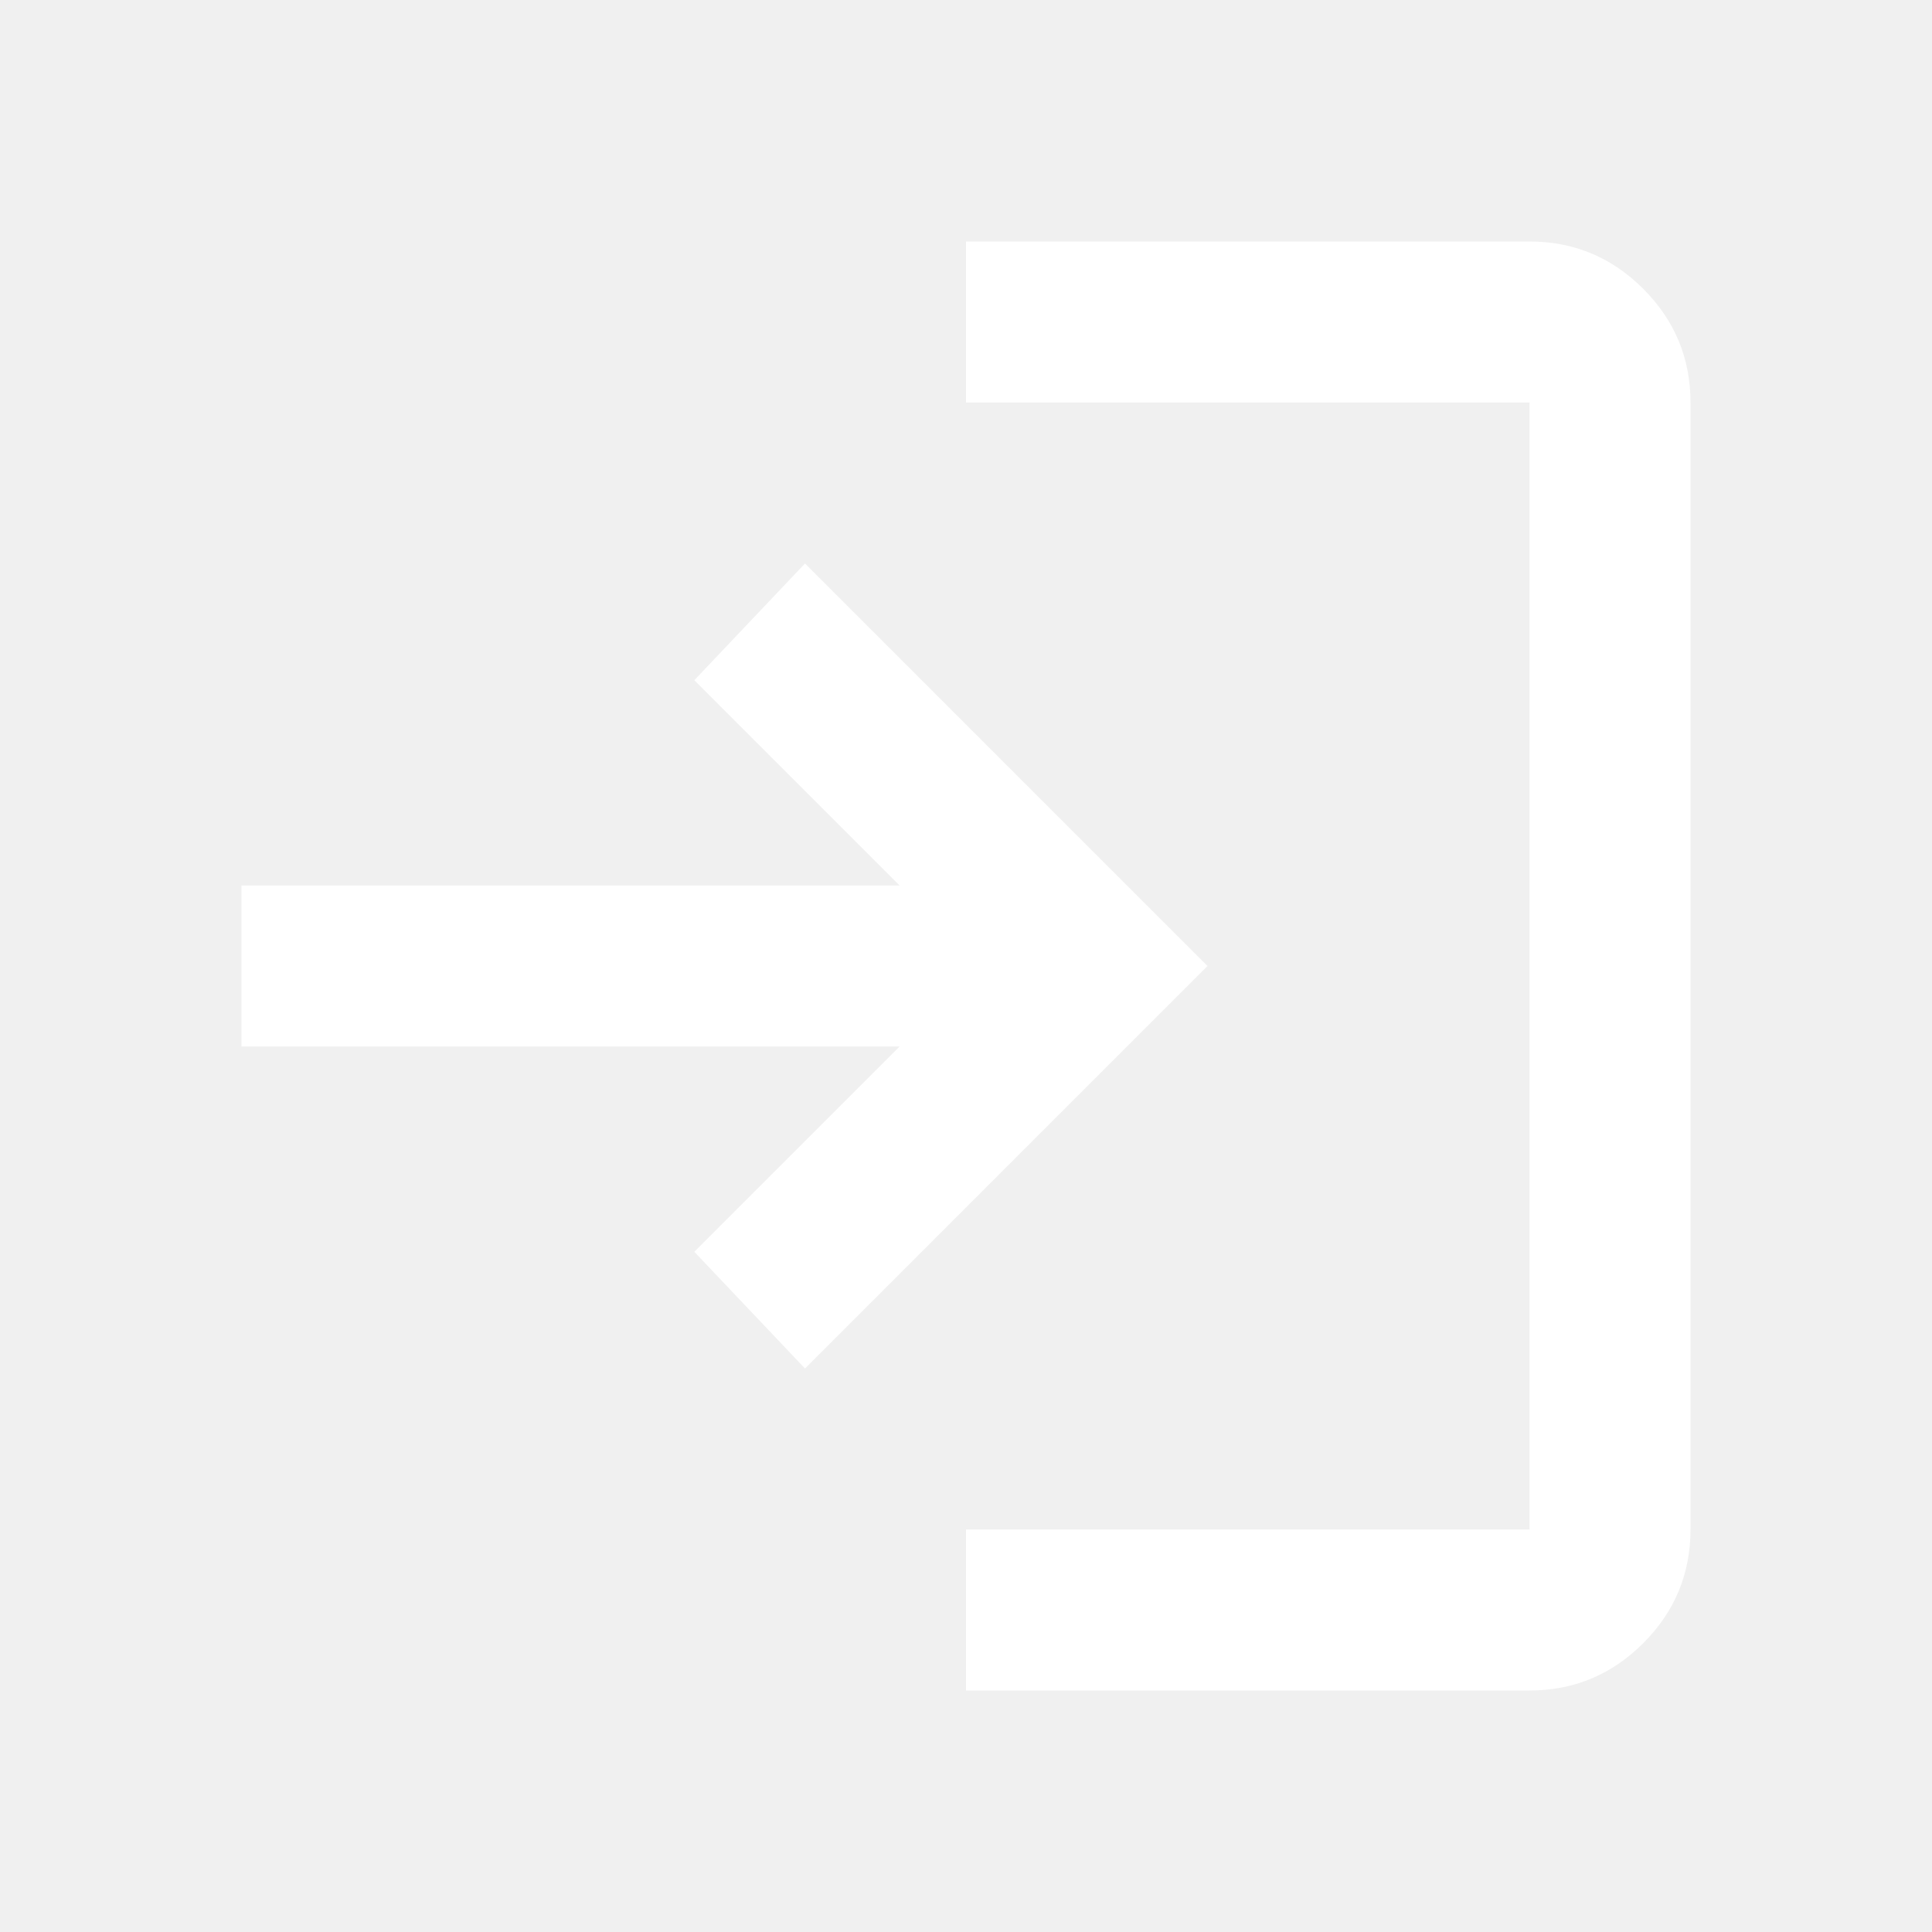
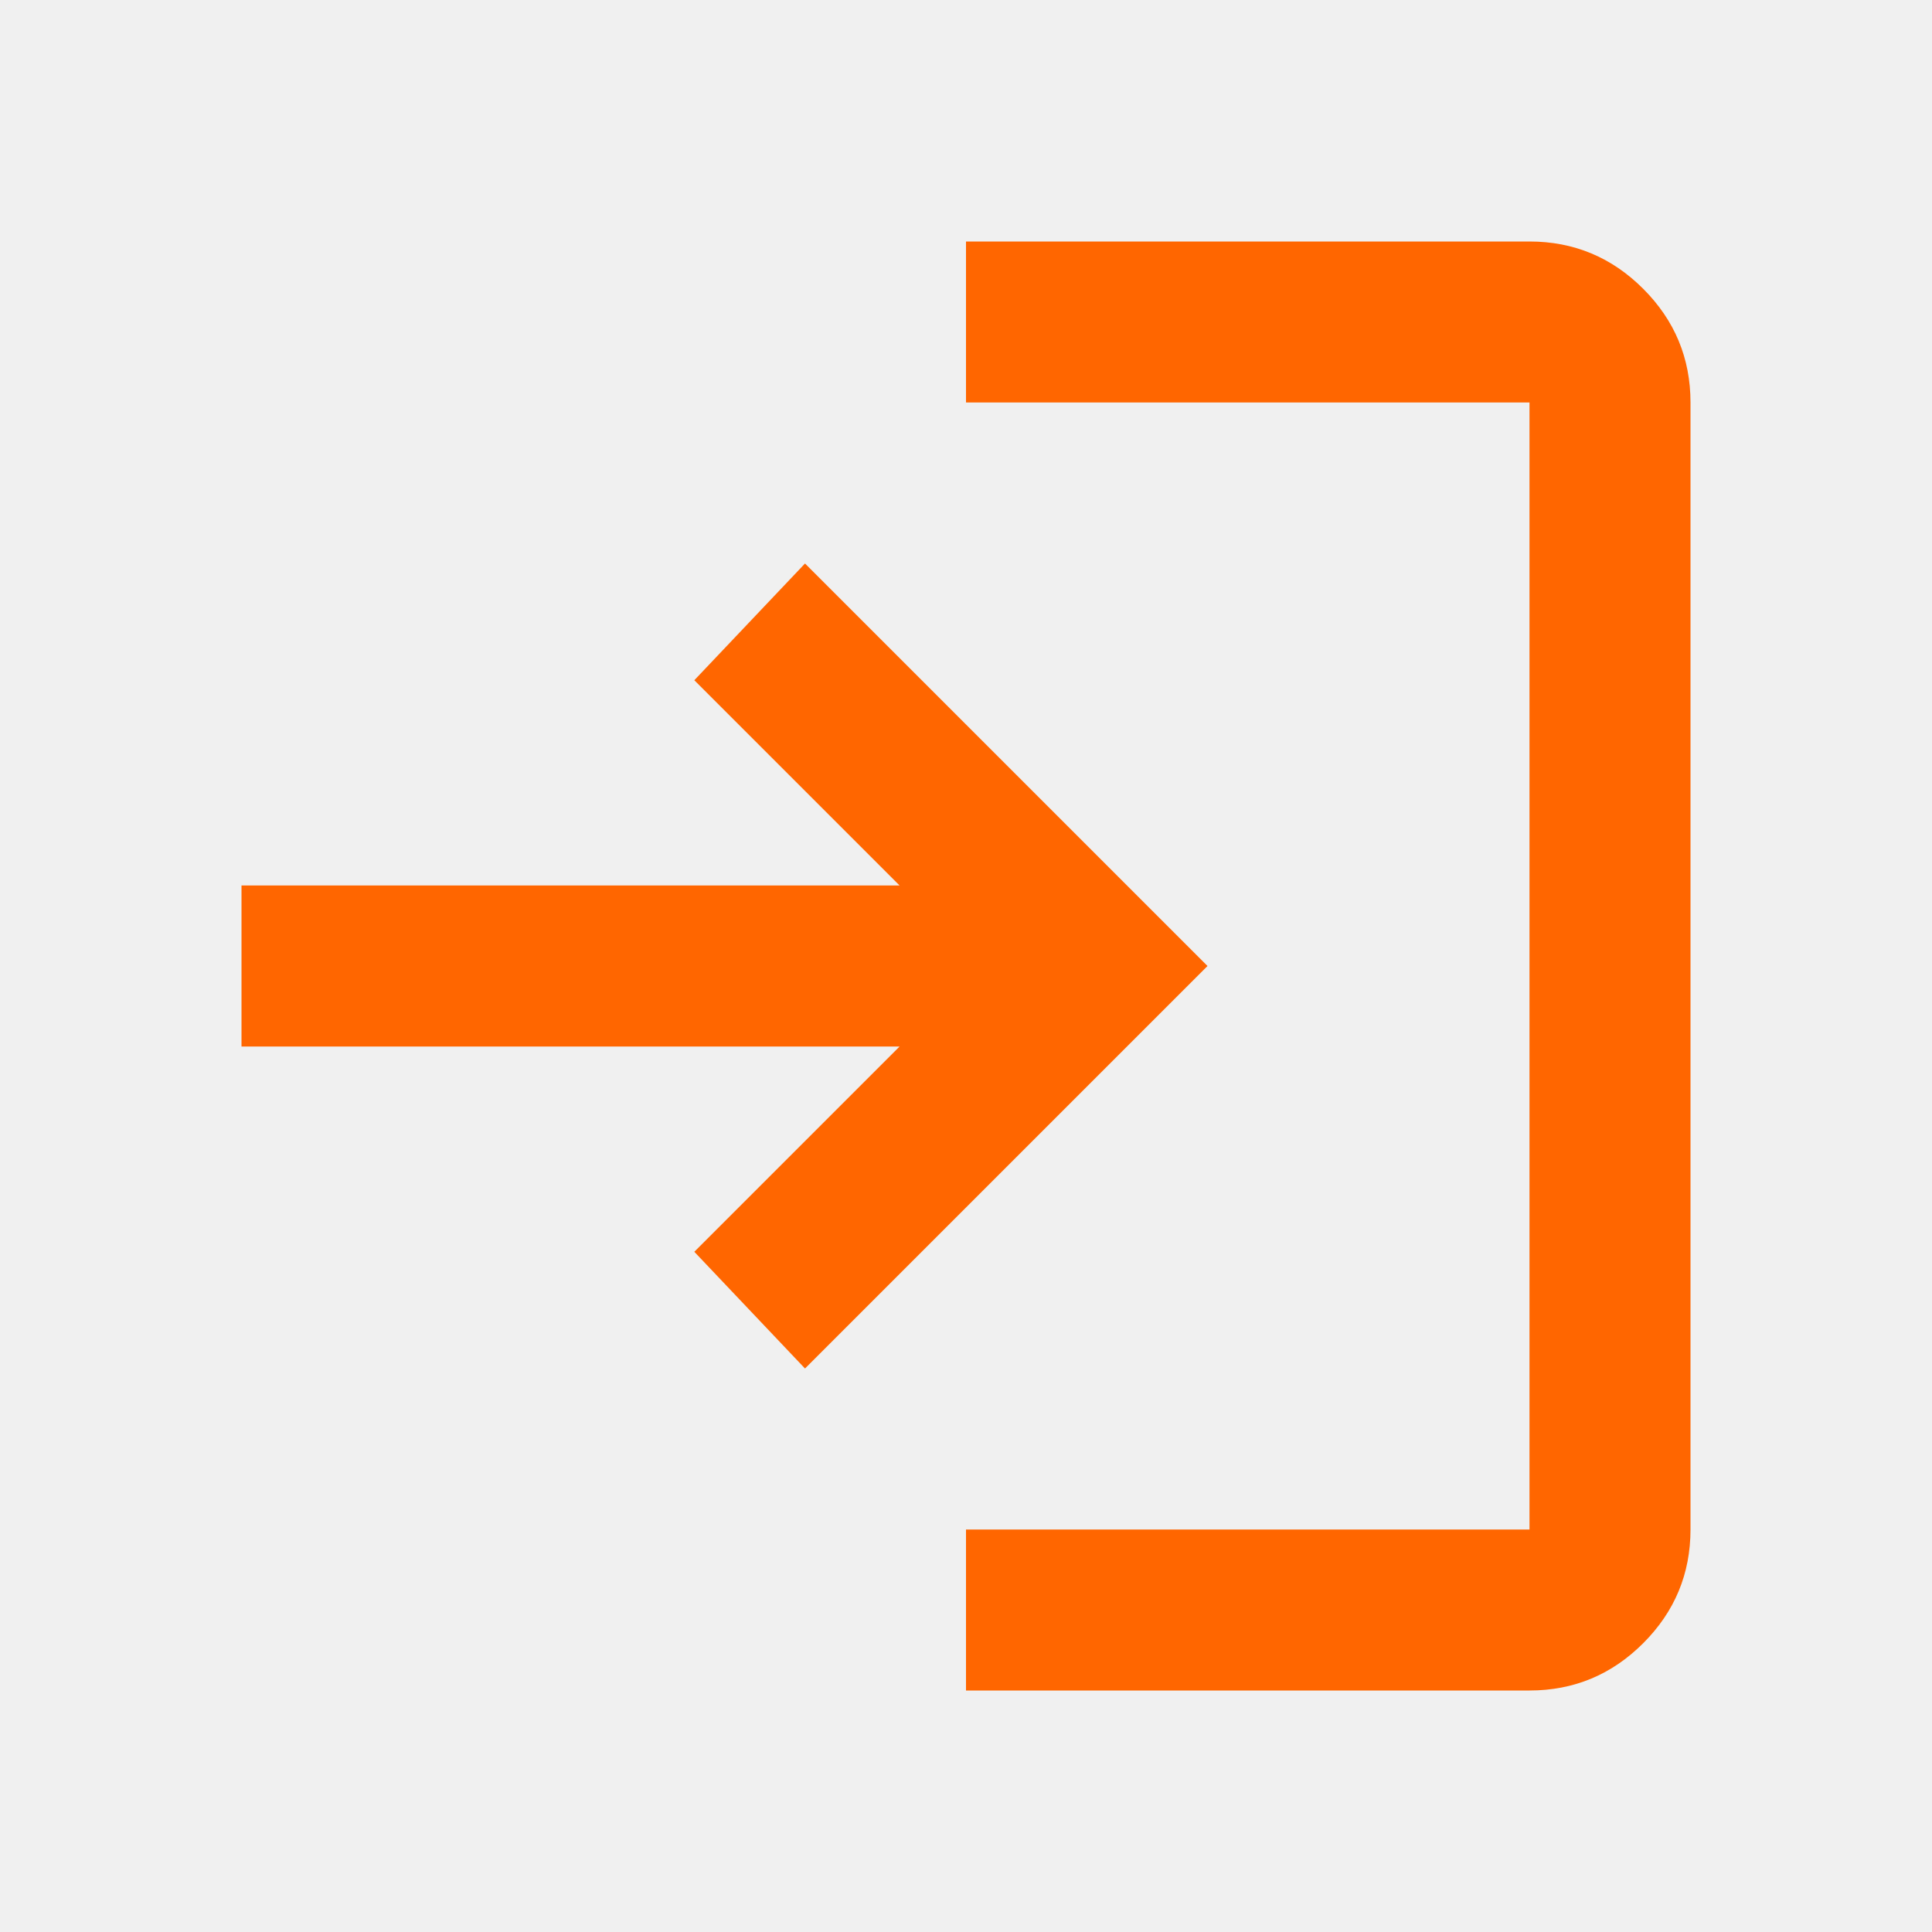
- <svg xmlns="http://www.w3.org/2000/svg" height="24" viewBox="0 -960 960 960" width="24" style="fill: white;">
+ <svg xmlns="http://www.w3.org/2000/svg" height="24" viewBox="0 -960 960 960" width="24" style="fill: #FF6600;">
  <path d="M480-120v-80h280v-560H480v-80h280q33 0 56.5 23.5T840-760v560q0 33-23.5 56.5T760-120H480Zm-80-160-55-58 102-102H120v-80h327L345-622l55-58 200 200-200 200Z" />
</svg>
